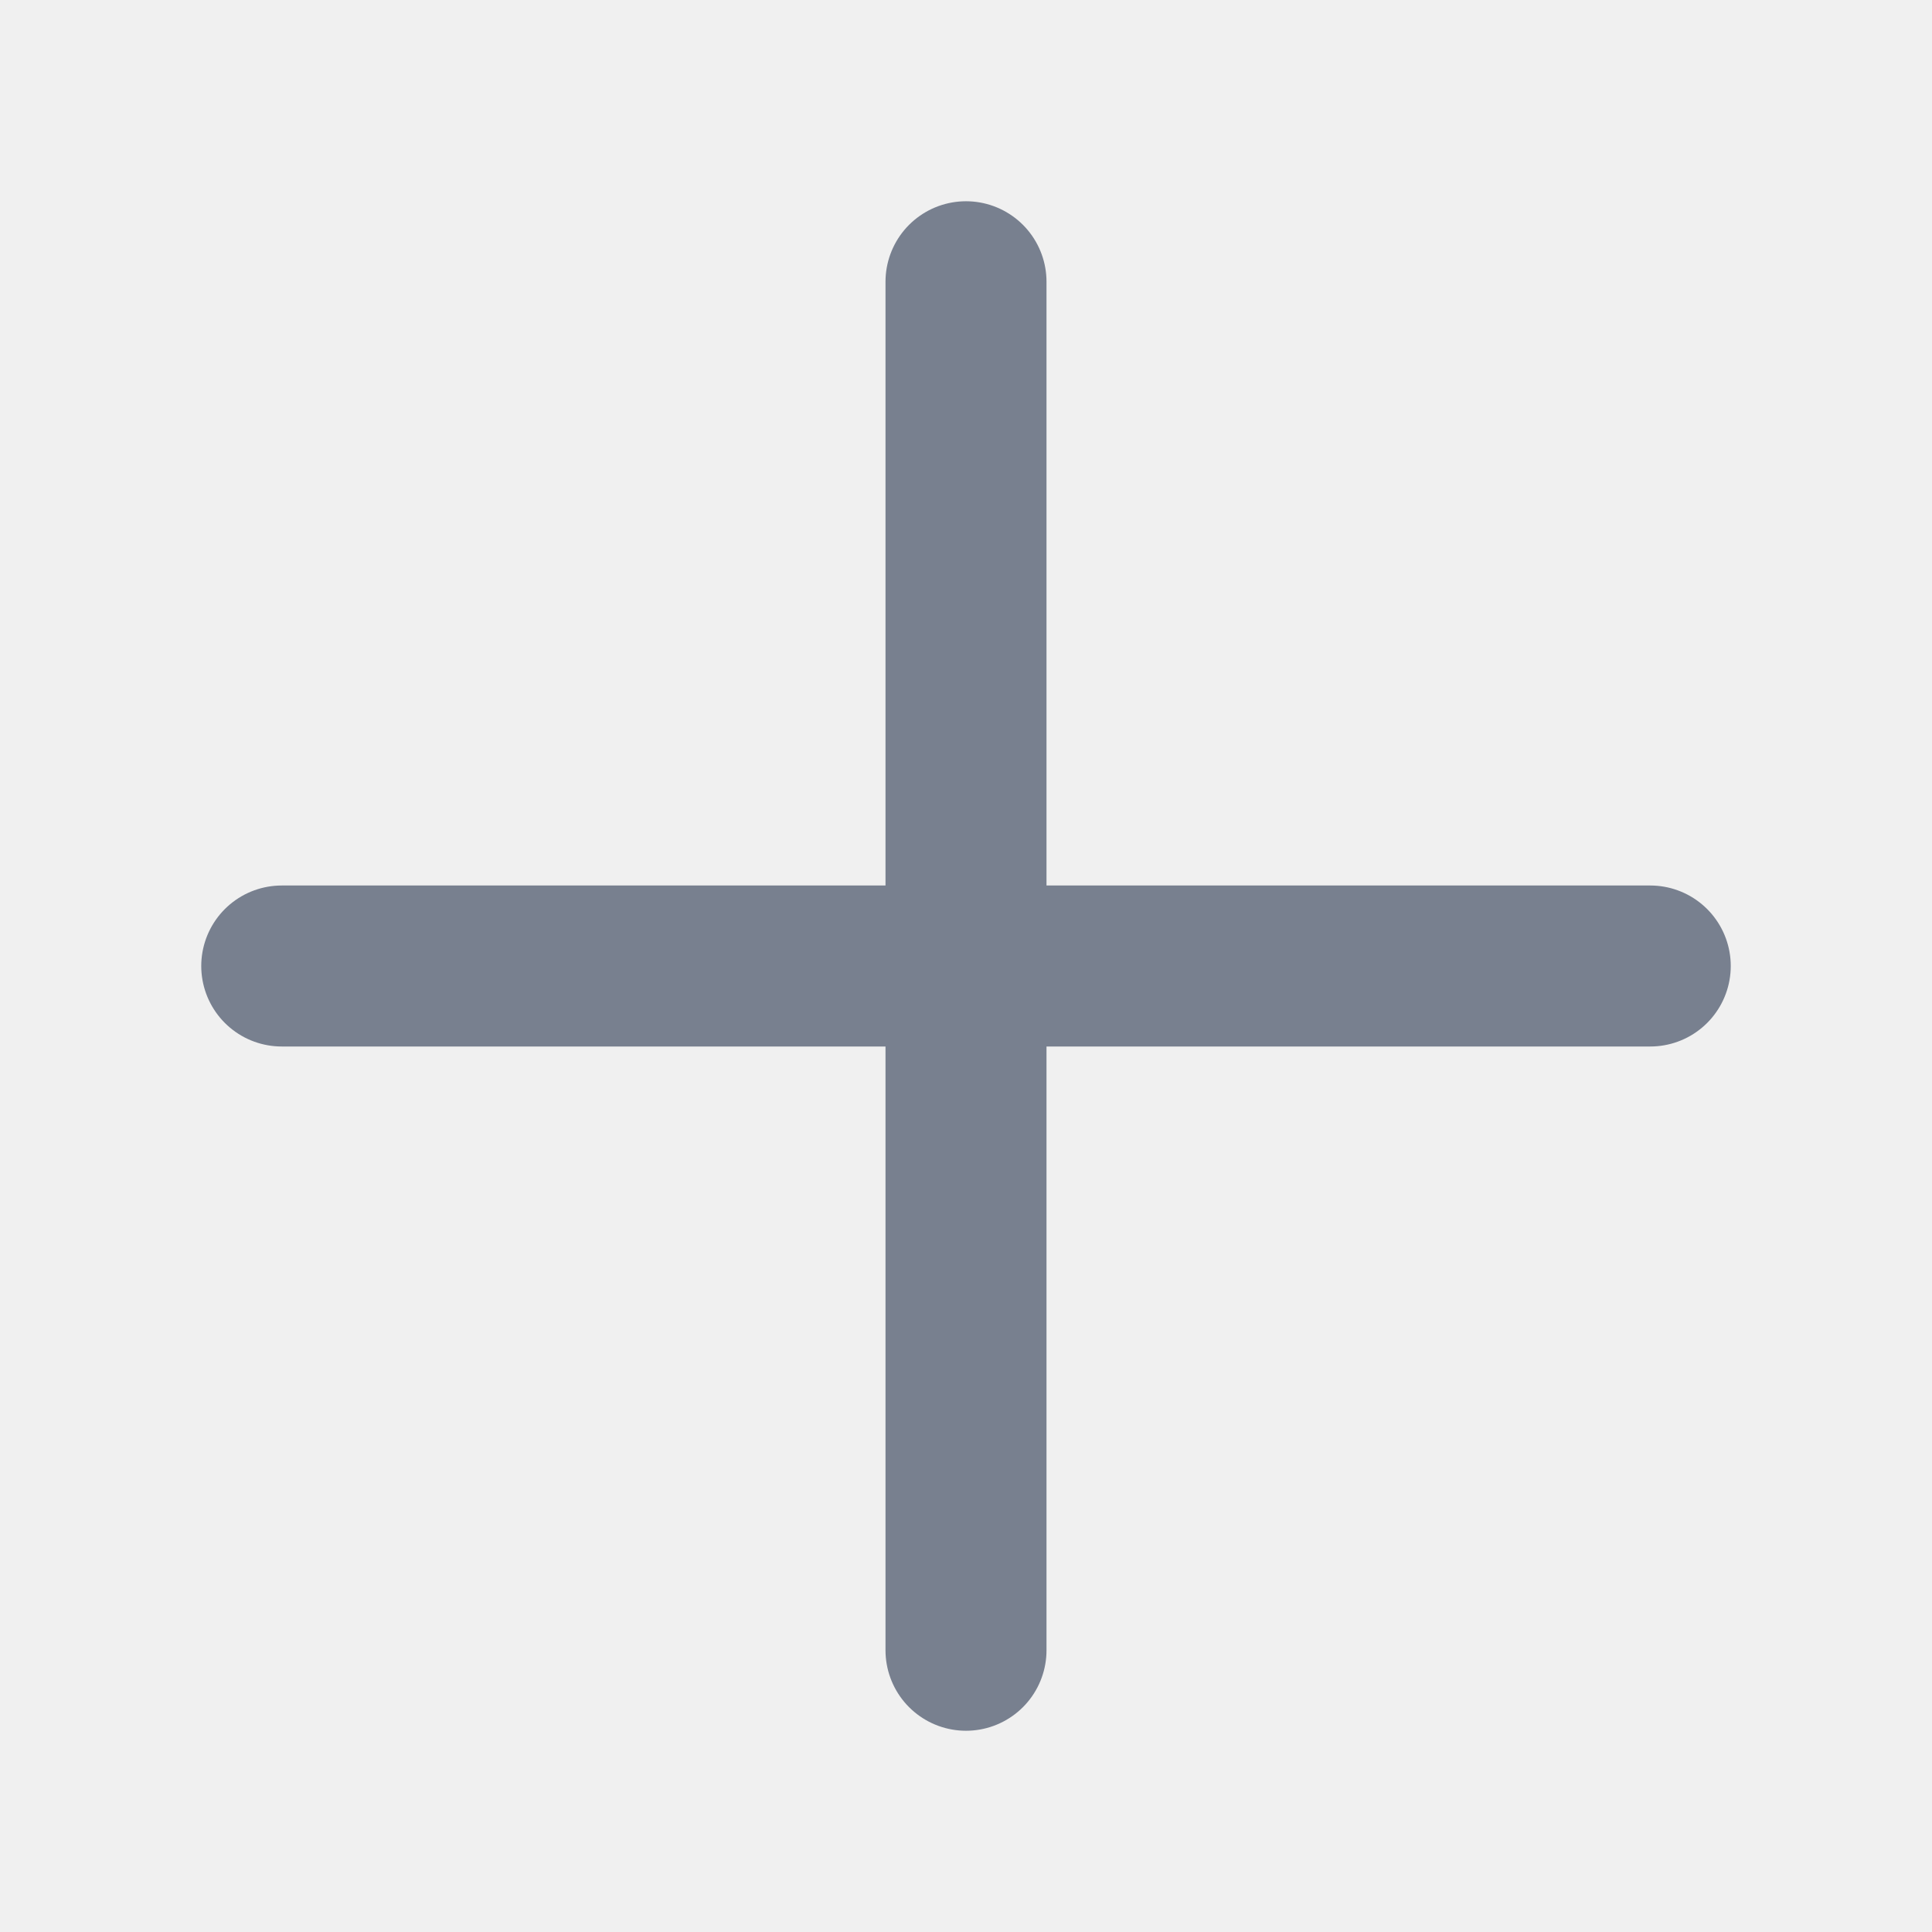
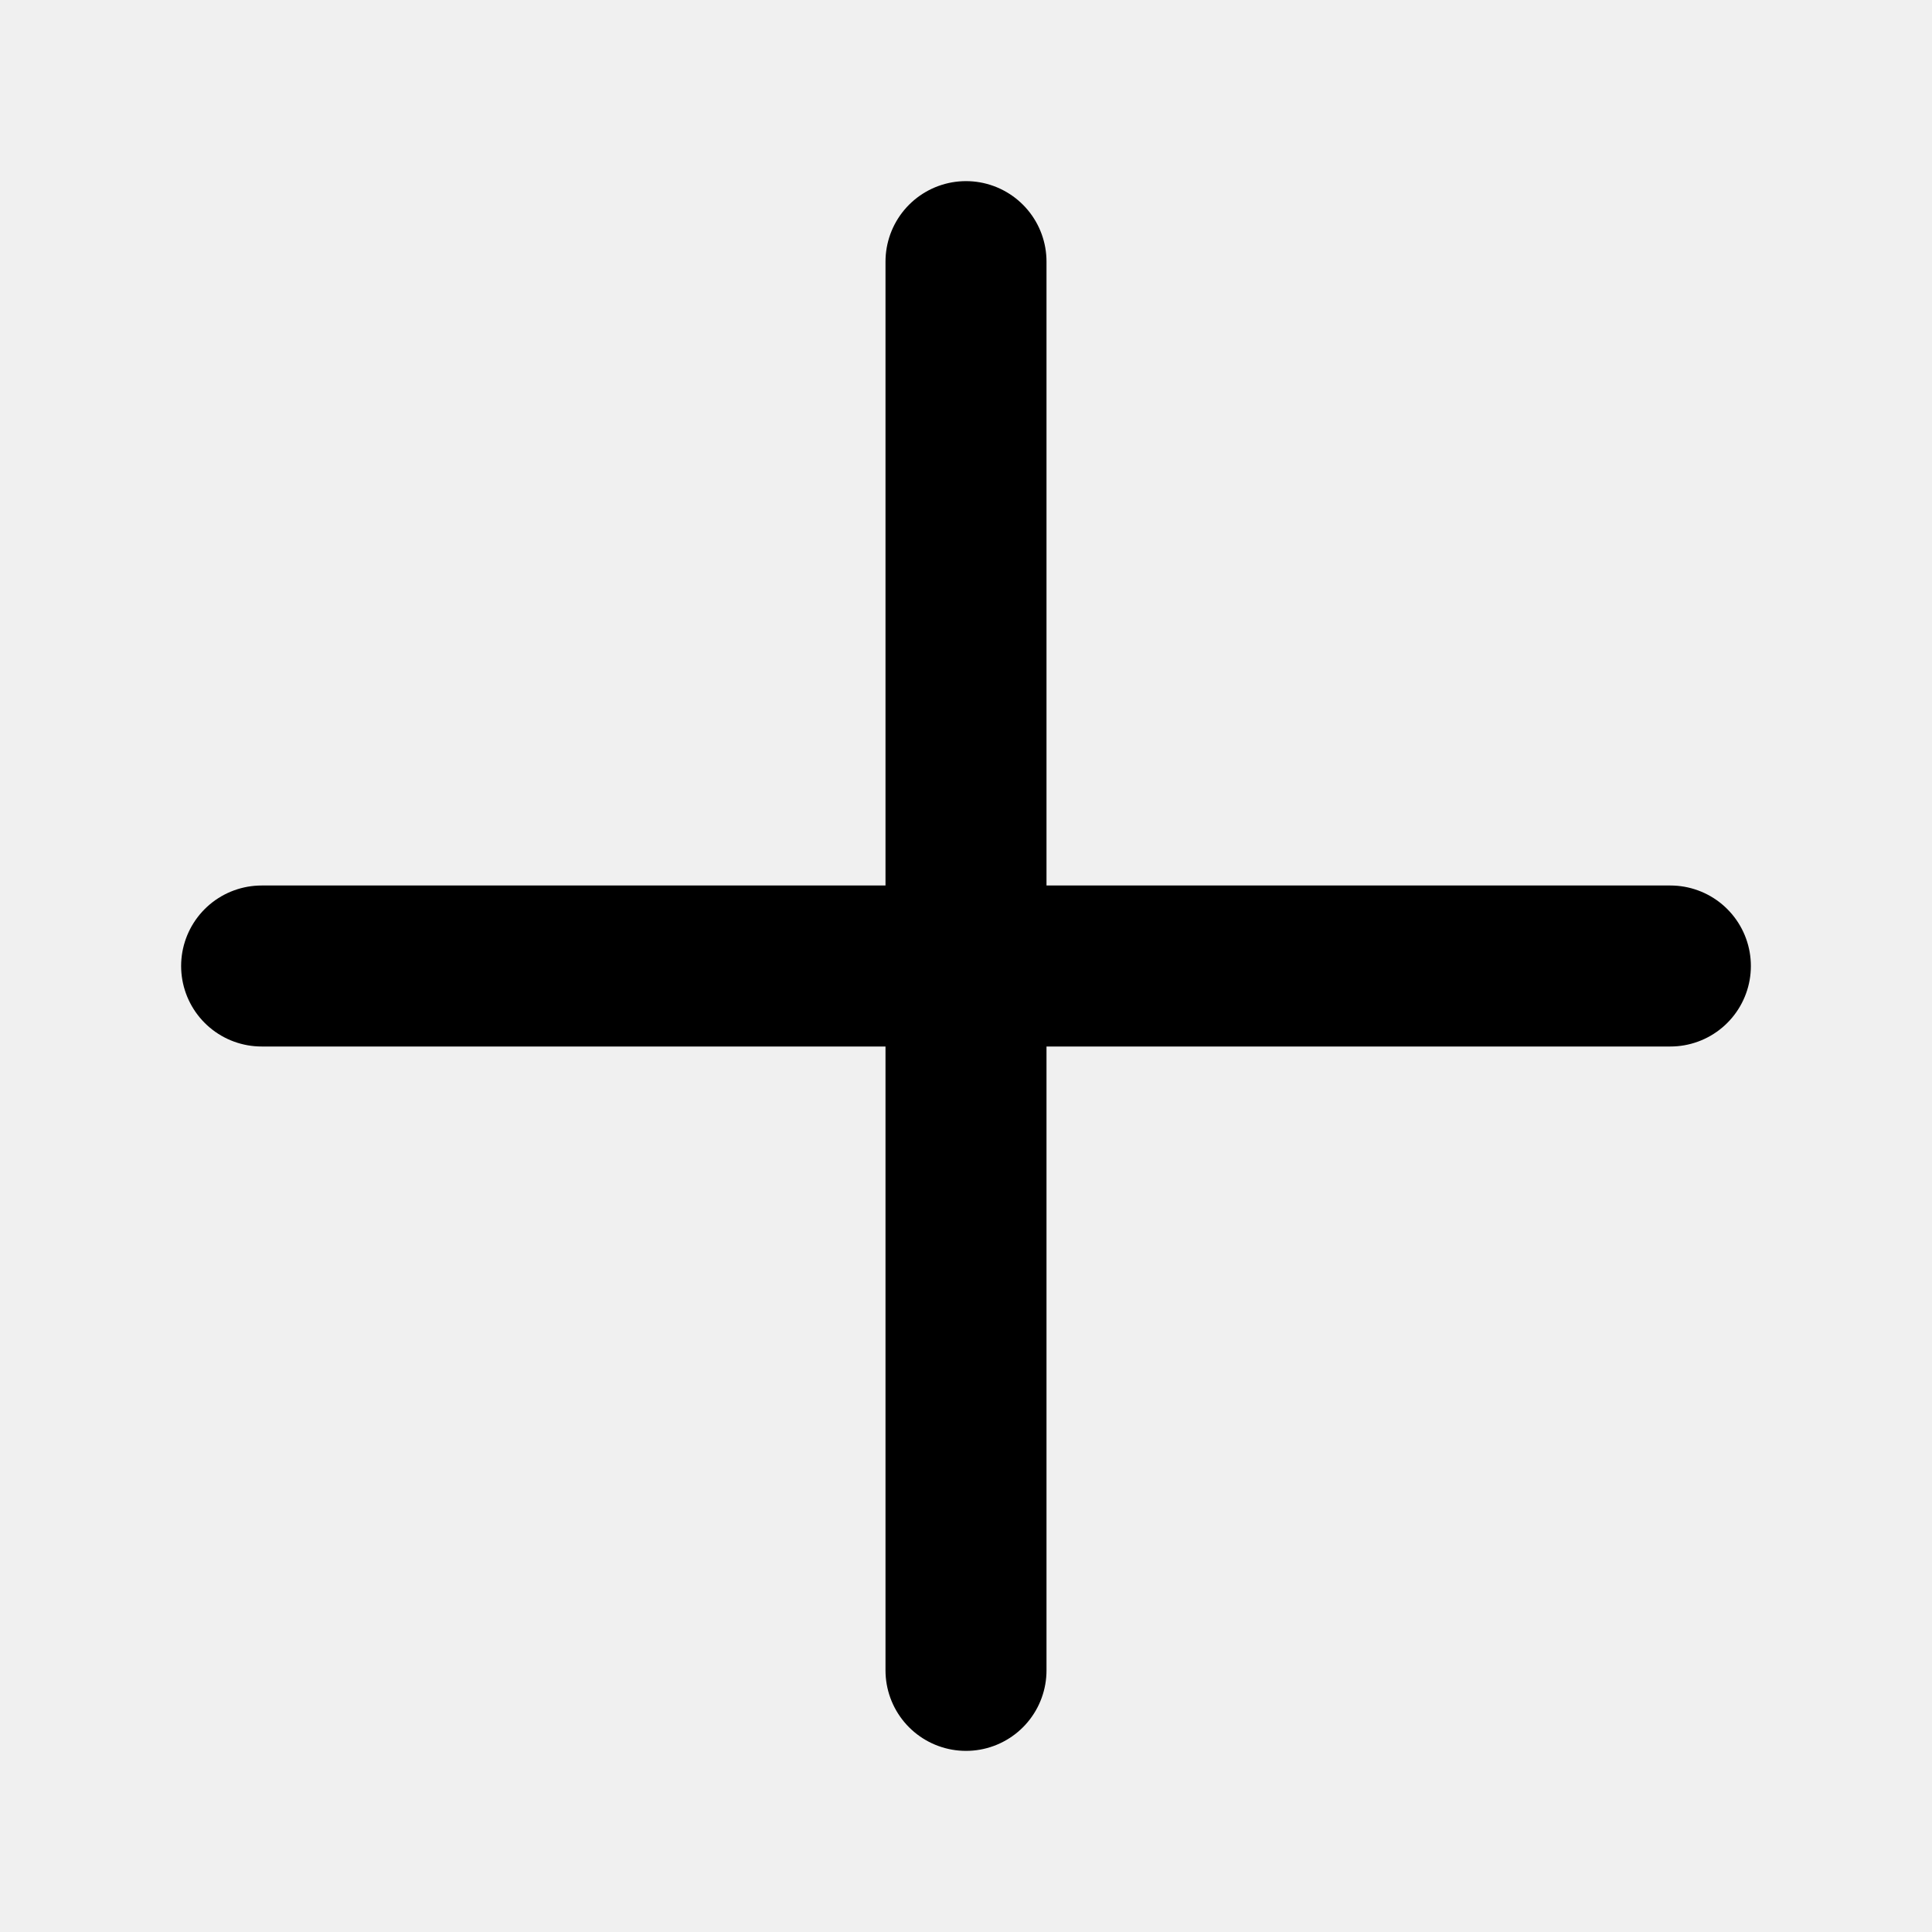
<svg xmlns="http://www.w3.org/2000/svg" width="24" height="24" viewBox="0 0 24 24" fill="none">
  <g clip-path="url(#clip0)">
-     <path d="M12 3.5V12M12 20.5V12M12 12H3.5M12 12H20.5" stroke="#78808F" stroke-width="2" stroke-linecap="round" stroke-linejoin="round" />
+     <path d="M12 3.25V12M12 20.75V12M12 12H3.25M12 12H20.75" stroke="black" stroke-width="2" stroke-linecap="round" stroke-linejoin="round" />
  </g>
  <defs>
    <clipPath id="clip0">
      <rect width="24" height="24" fill="white" />
    </clipPath>
  </defs>
</svg>
